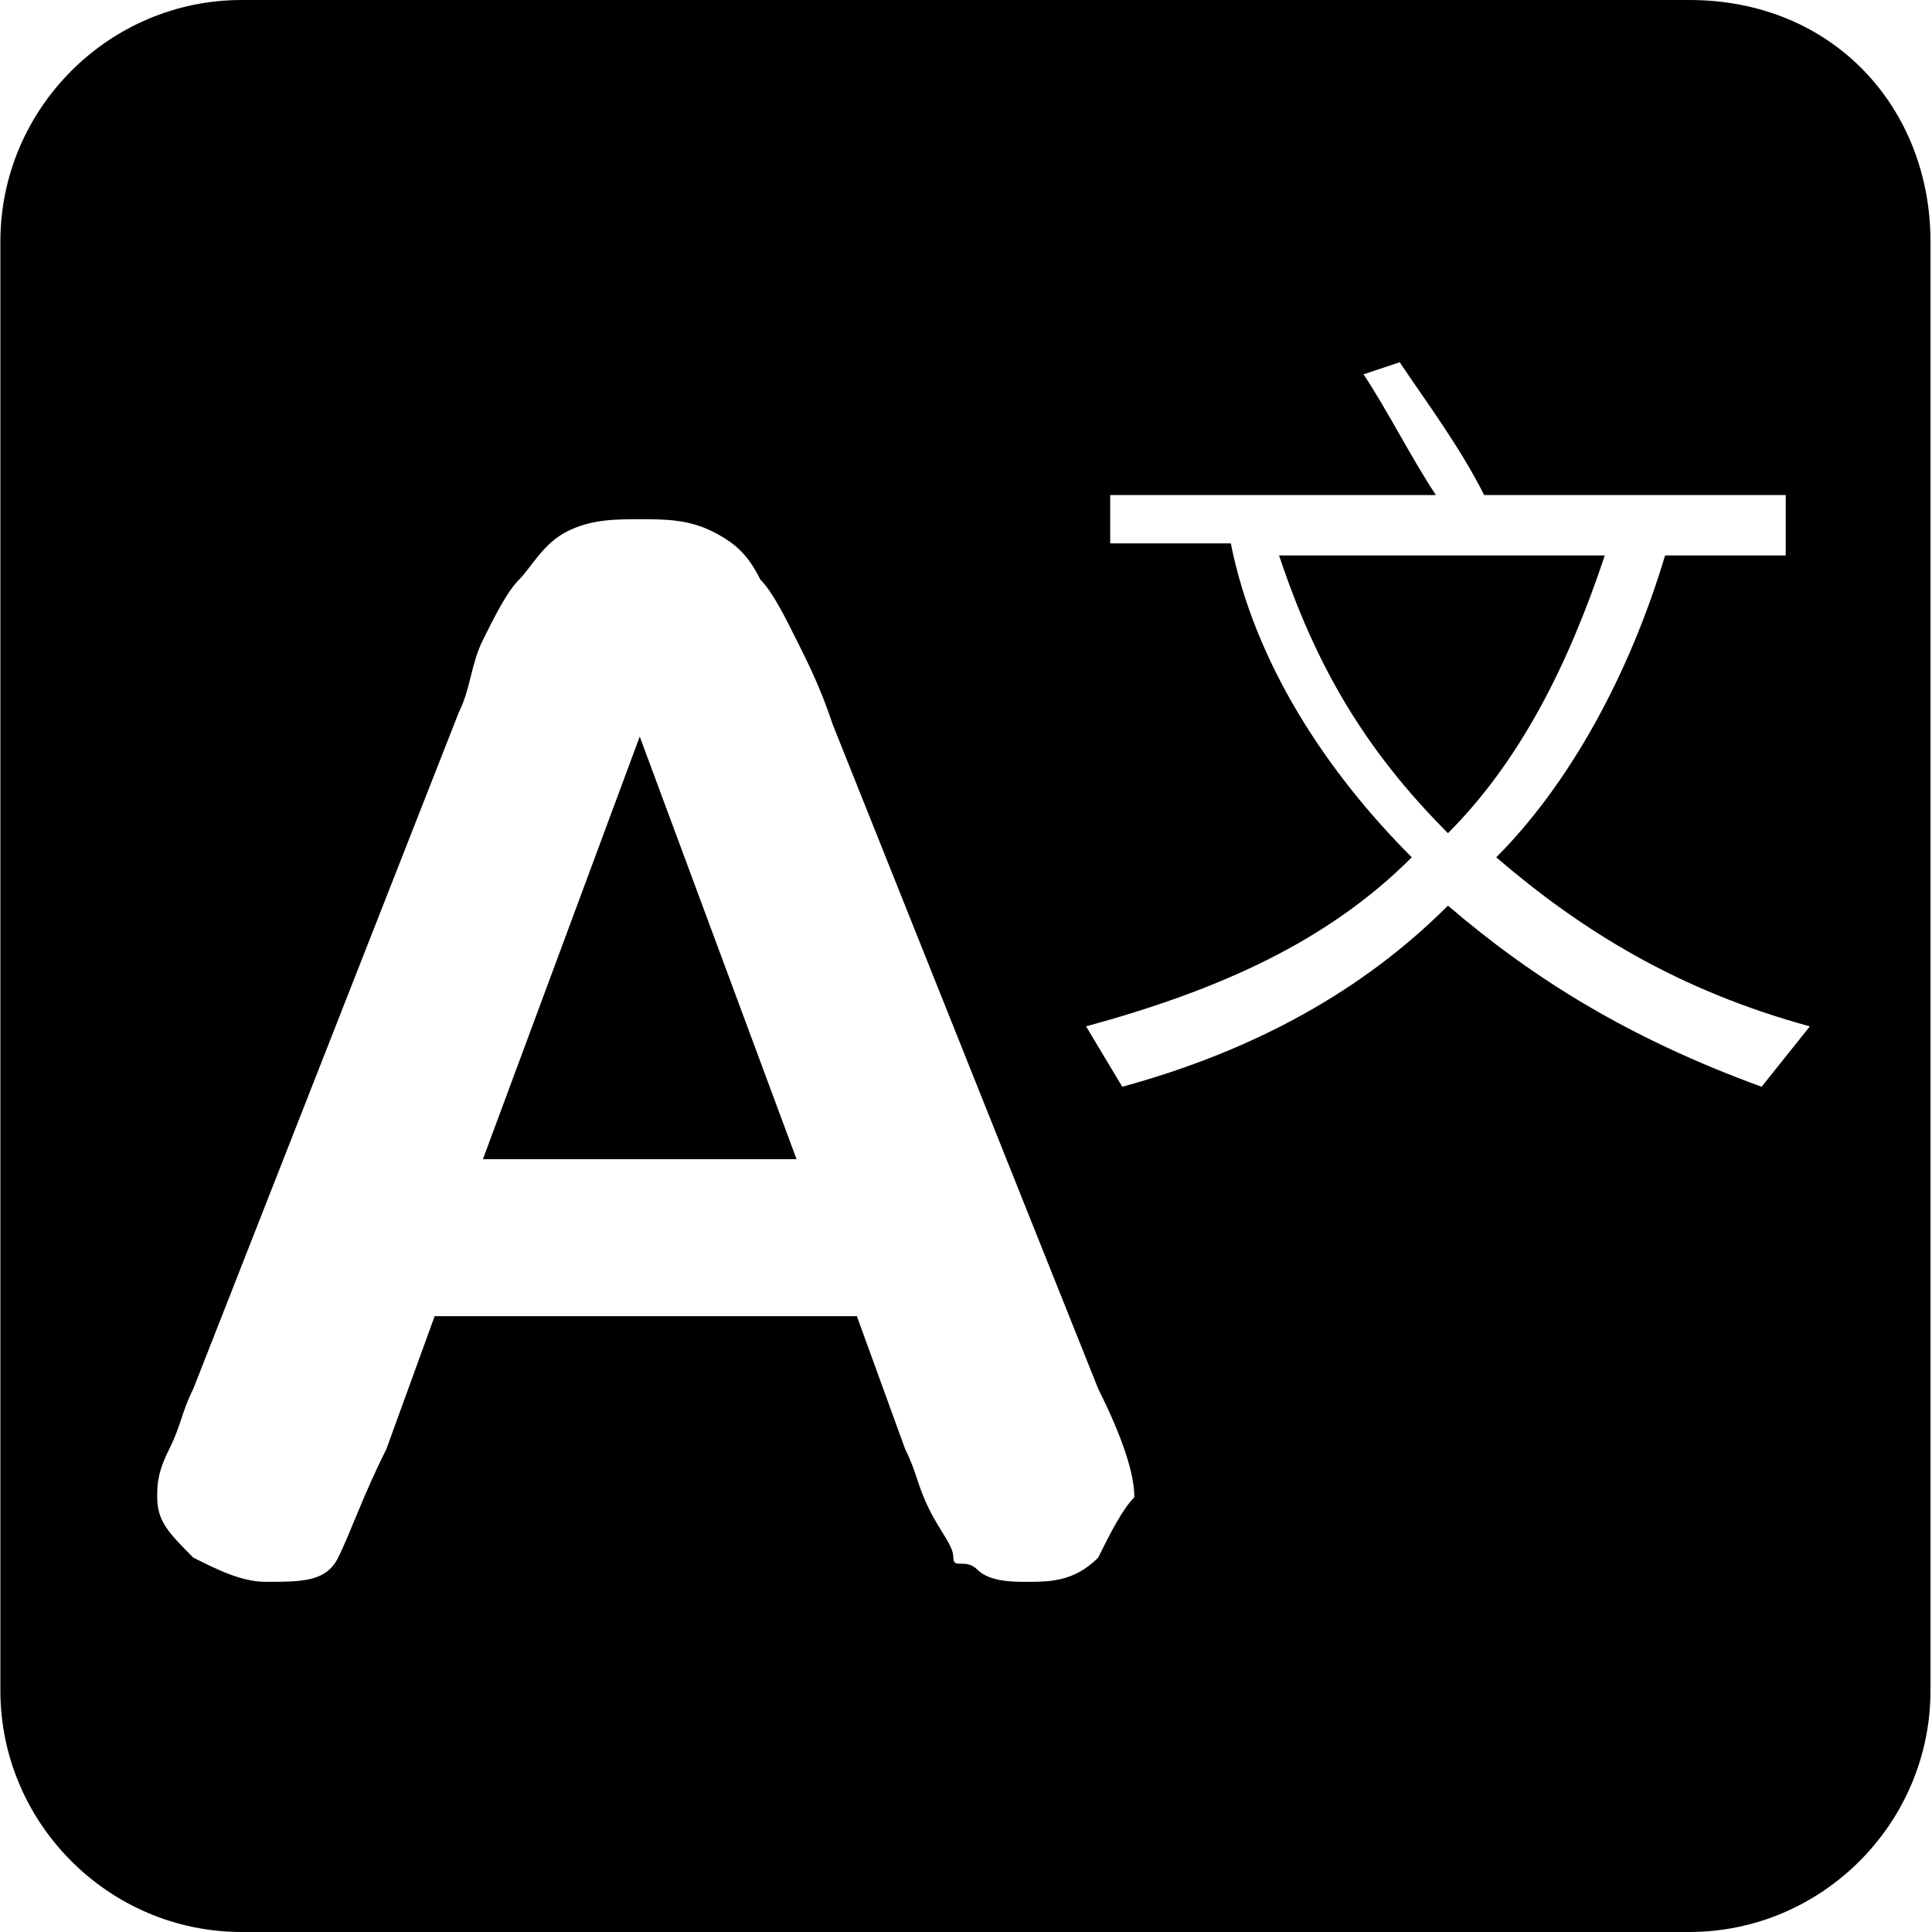
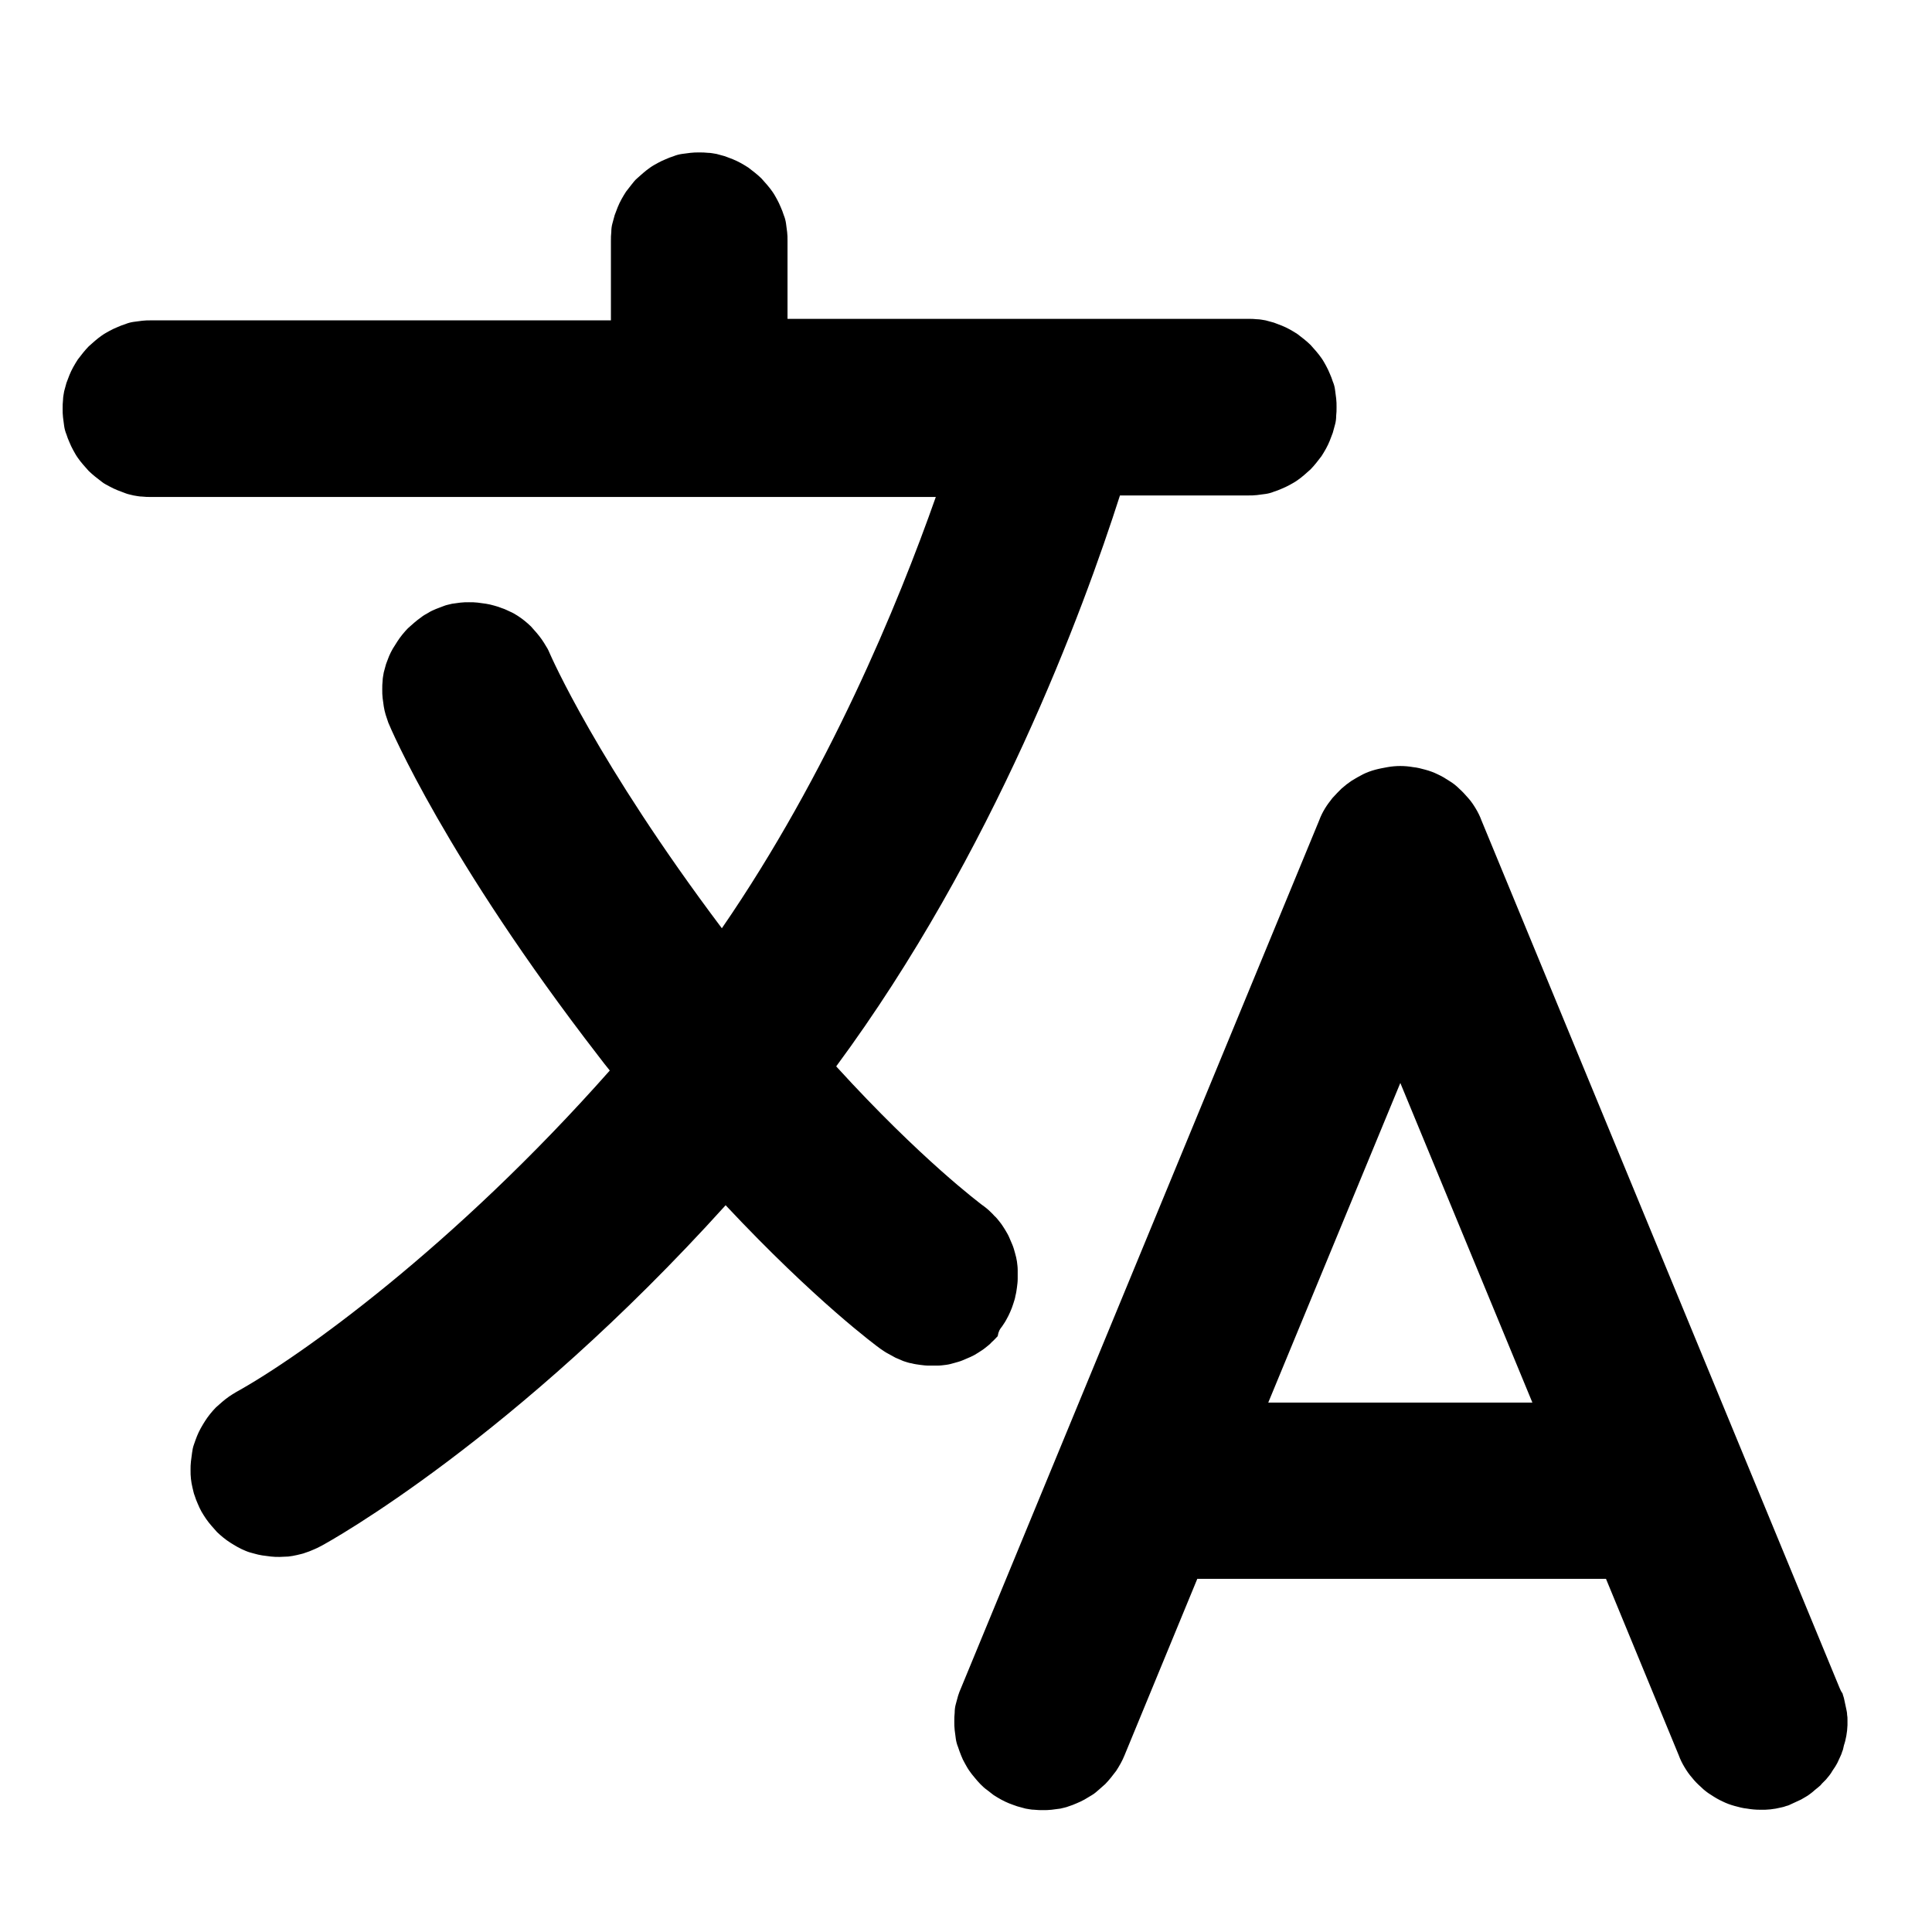
- <svg xmlns="http://www.w3.org/2000/svg" width="128" height="128">
-   <path d="M84.742 36.8c2.398 7.2 5.595 12.8 11.19 18.4 4.795-4.8 7.992-11.2 10.39-18.4h-21.58zm-52.748 40h20.78l-10.39-28-10.39 28z" />
-   <path d="M111.916 0H16.009C7.218 0 .025 7.2.025 16v96c0 8.8 7.193 16 15.984 16h95.907c8.791 0 15.984-7.2 15.984-16V16c0-8.8-6.394-16-15.984-16zM72.754 103.2c-1.598 1.6-3.197 1.6-4.795 1.6-.8 0-2.398 0-3.197-.8-.8-.8-1.599 0-1.599-.8s-.799-1.6-1.598-3.2c-.8-1.6-.8-2.4-1.599-4l-3.196-8.8H28.797L25.6 96c-1.598 3.2-2.398 5.6-3.197 7.2-.8 1.6-2.398 1.6-4.795 1.6-1.599 0-3.197-.8-4.796-1.6-1.598-1.6-2.397-2.4-2.397-4 0-.8 0-1.6.799-3.2.8-1.6.8-2.4 1.598-4l17.583-44.8c.8-1.6.8-3.2 1.599-4.8.799-1.6 1.598-3.2 2.397-4 .8-.8 1.599-2.4 3.197-3.2 1.599-.8 3.197-.8 4.796-.8 1.598 0 3.196 0 4.795.8 1.598.8 2.398 1.6 3.197 3.2.799.8 1.598 2.4 2.397 4 .8 1.6 1.599 3.2 2.398 5.6l17.583 44c1.598 3.2 2.398 5.6 2.398 7.2-.8.8-1.599 2.4-2.398 4zM116.711 72c-8.791-3.2-15.185-7.2-20.78-12-5.594 5.6-12.787 9.6-21.579 12l-2.397-4c8.791-2.4 15.984-5.6 21.579-11.2C87.939 51.2 83.144 44 81.545 36h-7.992v-3.2h21.58c-1.6-2.4-3.198-5.6-4.796-8l2.397-.8c1.599 2.4 3.997 5.6 5.595 8.8h19.98v4h-7.992c-2.397 8-6.393 15.2-11.189 20 5.595 4.8 11.988 8.8 20.78 11.2l-3.197 4z" />
+ <svg xmlns="http://www.w3.org/2000/svg" t="1665412737148" class="icon" viewBox="0 0 1024 1024" version="1.1" p-id="3473" width="200" height="200">
+   <path d="M531 703.2c0.8-1.2 1.8-2.6 2.4-3.8 0.8-1.4 1.4-2.6 2-4 0.6-1.4 1.2-2.8 1.6-4.2 0.4-1.4 1-2.8 1.2-4.4 0.4-1.4 0.6-3 0.8-4.4 0.2-1.6 0.4-3 0.4-4.6v-4.6c0-1.6-0.2-3-0.4-4.6-0.2-1.4-0.6-3-1-4.4-0.4-1.4-0.8-3-1.4-4.4l-1.8-4.2c-0.6-1.4-1.4-2.6-2.2-4-0.8-1.2-1.6-2.6-2.6-3.8-1-1.2-1.8-2.4-3-3.4-1-1.2-2.2-2.2-3.2-3.2-1.2-1-2.4-2-3.6-2.8-0.4-0.4-31.6-23.4-77-73.2 83.6-113.2 131-242 150.4-302.6h68c1.6 0 3 0 4.6-0.2 1.6-0.2 3-0.4 4.6-0.6 1.4-0.2 3-0.6 4.4-1.2 1.4-0.4 2.8-1 4.2-1.6 1.4-0.6 2.8-1.2 4.2-2 1.4-0.8 2.6-1.4 4-2.4 1.2-0.8 2.4-1.8 3.6-2.8 1.2-1 2.2-2 3.4-3 1-1 2-2.2 3-3.4 1-1.2 1.8-2.4 2.8-3.6 0.8-1.2 1.6-2.6 2.4-4 0.8-1.4 1.4-2.8 2-4.2 0.6-1.4 1-2.8 1.6-4.2 0.4-1.4 0.8-3 1.2-4.4s0.6-3 0.6-4.6c0.2-1.6 0.2-3 0.2-4.6s0-3-0.2-4.6c-0.2-1.6-0.4-3-0.6-4.6s-0.6-3-1.2-4.4c-0.4-1.4-1-2.8-1.6-4.2-0.6-1.4-1.2-2.8-2-4.2-0.8-1.4-1.4-2.6-2.4-4-0.8-1.2-1.8-2.4-2.8-3.6-1-1.2-2-2.2-3-3.4-1-1-2.2-2-3.4-3s-2.4-1.8-3.6-2.8c-1.2-0.8-2.6-1.6-4-2.4-1.4-0.8-2.8-1.4-4.2-2-1.4-0.6-2.8-1-4.2-1.6-1.4-0.4-3-0.8-4.4-1.2-1.4-0.2-3-0.6-4.6-0.6-1.6-0.2-3-0.2-4.6-0.2H417.4V127.6c0-1.6 0-3-0.2-4.6-0.2-1.6-0.4-3-0.6-4.6-0.2-1.4-0.6-3-1.2-4.4-0.4-1.4-1-2.8-1.6-4.2s-1.2-2.8-2-4.2c-0.8-1.4-1.4-2.6-2.4-4-0.8-1.2-1.8-2.4-2.8-3.6-1-1.2-2-2.2-3-3.4-1-1-2.2-2-3.4-3-1.2-1-2.4-1.8-3.6-2.8-1.2-0.8-2.6-1.6-4-2.4s-2.8-1.4-4.2-2c-1.4-0.6-2.8-1-4.2-1.6-1.4-0.4-3-0.8-4.4-1.2-1.4-0.2-3-0.6-4.6-0.6-1.6-0.2-3-0.2-4.6-0.2-1.6 0-3 0-4.6 0.2-1.6 0.2-3 0.4-4.6 0.6-1.4 0.2-3 0.6-4.4 1.2-1.4 0.4-2.8 1-4.2 1.6-1.4 0.6-2.8 1.2-4.2 2s-2.6 1.4-4 2.4c-1.2 0.8-2.4 1.8-3.6 2.8-1.2 1-2.2 2-3.4 3s-2 2.2-3 3.4c-1 1.2-1.8 2.4-2.8 3.6-0.8 1.2-1.6 2.6-2.4 4-0.8 1.4-1.4 2.8-2 4.2-0.6 1.4-1 2.8-1.6 4.2-0.4 1.4-0.8 3-1.2 4.4s-0.6 3-0.6 4.6c-0.2 1.6-0.2 3-0.2 4.6v42.2H80c-1.6 0-3 0-4.6 0.2-1.6 0.2-3 0.4-4.6 0.6-1.4 0.2-3 0.6-4.4 1.2-1.4 0.4-2.8 1-4.2 1.6-1.4 0.6-2.8 1.2-4.2 2-1.4 0.8-2.6 1.4-4 2.4-1.2 0.8-2.4 1.8-3.6 2.8-1.2 1-2.2 2-3.4 3-1 1-2 2.2-3 3.4-1 1.2-1.8 2.4-2.8 3.6-0.8 1.2-1.6 2.6-2.4 4-0.8 1.4-1.4 2.8-2 4.2s-1 2.8-1.6 4.2c-0.4 1.4-0.8 3-1.2 4.4-0.2 1.4-0.6 3-0.6 4.6-0.2 1.6-0.2 3-0.2 4.6 0 1.6 0 3 0.2 4.6s0.4 3 0.6 4.6c0.2 1.4 0.6 3 1.2 4.4 0.4 1.4 1 2.8 1.6 4.2 0.6 1.4 1.2 2.8 2 4.2 0.8 1.4 1.4 2.6 2.4 4 0.8 1.2 1.8 2.4 2.8 3.6s2 2.2 3 3.4c1 1 2.2 2 3.4 3 1.2 1 2.4 1.8 3.6 2.8s2.6 1.6 4 2.4c1.4 0.8 2.8 1.4 4.2 2 1.4 0.6 2.8 1 4.2 1.6s3 0.8 4.4 1.2c1.4 0.2 3 0.6 4.6 0.6 1.6 0.2 3 0.2 4.6 0.2h416c-20 56.8-57 146.6-113.4 228.6-66.2-88-90.8-144.8-91-145.2-0.6-1.4-1.2-2.8-2-4-0.8-1.4-1.6-2.6-2.4-3.8-0.8-1.2-1.8-2.4-2.8-3.6-1-1.2-2-2.2-3-3.4-1-1-2.2-2-3.4-3s-2.4-1.8-3.6-2.6-2.6-1.6-4-2.2c-1.4-0.6-2.8-1.4-4.2-1.8-1.4-0.6-2.8-1-4.2-1.4-1.4-0.4-3-0.8-4.4-1-1.4-0.2-3-0.4-4.4-0.6-1.6-0.2-3-0.2-4.6-0.2-1.6 0-3 0-4.6 0.2-1.6 0.2-3 0.4-4.4 0.6-1.4 0.4-3 0.6-4.4 1.2s-2.8 1-4.2 1.6-2.8 1.2-4 2c-1.4 0.8-2.6 1.4-3.8 2.4-1.2 0.8-2.4 1.8-3.6 2.8-1.2 1-2.2 2-3.4 3-1 1-2 2.2-3 3.4-1 1.2-1.8 2.4-2.6 3.6s-1.6 2.6-2.4 3.8c-0.8 1.4-1.4 2.6-2 4-0.6 1.4-1 2.8-1.6 4.2-0.4 1.4-0.8 3-1.2 4.4-0.2 1.4-0.6 3-0.6 4.4-0.2 1.6-0.2 3-0.2 4.6s0 3 0.2 4.6 0.4 3 0.6 4.4c0.2 1.4 0.6 3 1 4.4s1 2.8 1.4 4.2c1.2 3 30.6 72.2 111.6 177 2 2.6 3.8 5 5.8 7.4-82.8 93.6-164 151.6-198 170.4-1.4 0.8-2.6 1.6-3.8 2.4-1.2 0.8-2.4 1.8-3.6 2.8-1.2 1-2.2 2-3.4 3-1 1-2 2.2-3 3.4-1 1.2-1.8 2.4-2.6 3.6-0.8 1.2-1.6 2.6-2.4 4-0.8 1.4-1.4 2.8-2 4.2-0.6 1.4-1 2.8-1.6 4.4s-0.8 3-1 4.4c-0.2 1.4-0.4 3-0.6 4.6-0.2 1.6-0.2 3-0.2 4.6 0 1.6 0 3 0.2 4.6 0.2 1.6 0.4 3 0.8 4.6 0.4 1.4 0.6 3 1.2 4.4 0.4 1.4 1 2.8 1.6 4.2s1.2 2.8 2 4.2c0.8 1.4 1.6 2.6 2.4 3.8 0.8 1.2 1.8 2.4 2.8 3.6 1 1.2 2 2.2 3 3.4 1 1 2.2 2 3.4 3 1.2 1 2.4 1.8 3.6 2.6 1.2 0.8 2.6 1.6 4 2.4 1.4 0.8 2.8 1.4 4.2 2 1.4 0.6 2.8 1 4.4 1.4 1.4 0.4 3 0.8 4.4 1 1.4 0.2 3 0.4 4.6 0.6 1.6 0.2 3 0.2 4.6 0.2 1.6 0 3-0.2 4.6-0.2 1.6-0.2 3-0.4 4.6-0.8 1.4-0.4 3-0.6 4.4-1.2 1.4-0.4 2.8-1 4.2-1.6 1.4-0.6 2.8-1.2 4.2-2 4.6-2.4 102.6-56.8 214.4-180.6 47.6 50.8 80.2 74.8 82.2 76.2 1.2 0.8 2.6 1.8 3.8 2.4 1.4 0.8 2.6 1.4 4 2.2l4.2 1.8c1.4 0.4 2.8 1 4.4 1.2 1.4 0.4 3 0.6 4.4 0.8 1.6 0.2 3 0.4 4.6 0.4h4.6c1.6 0 3-0.2 4.6-0.4 1.6-0.2 3-0.6 4.4-1s3-0.8 4.4-1.4l4.2-1.8c1.4-0.6 2.8-1.4 4-2.2 1.2-0.8 2.6-1.6 3.8-2.6 1.2-1 2.4-1.8 3.4-3 1.2-1 2.2-2.2 3.2-3.2 0.4-2.6 1.2-3.8 2.2-5z m141.2 40.2l70-169.4 70 169.4h-140z m302.8 151.2l-189.8-459.8c-0.8-2.2-1.8-4.2-3-6.2s-2.4-3.8-4-5.6-3-3.4-4.8-5c-1.6-1.6-3.4-3-5.4-4.2-1.8-1.2-3.8-2.4-6-3.4-2-1-4.2-1.8-6.4-2.4-2.2-0.6-4.4-1.2-6.6-1.4-2.2-0.4-4.6-0.6-6.8-0.6s-4.6 0.2-6.8 0.6c-2.2 0.4-4.4 0.8-6.6 1.4-2.2 0.6-4.4 1.4-6.4 2.4s-4 2.2-6 3.4c-1.8 1.2-3.6 2.6-5.4 4.2-1.6 1.6-3.2 3.2-4.8 5-1.4 1.8-2.8 3.6-4 5.6-1.2 2-2.2 4-3 6.2l-189.8 459.8c-0.6 1.4-1.2 2.8-1.6 4.2-0.4 1.4-0.8 3-1.2 4.4s-0.6 3-0.6 4.6c-0.2 1.6-0.2 3-0.2 4.6 0 1.6 0 3 0.2 4.6 0.2 1.6 0.4 3 0.6 4.6 0.2 1.4 0.6 3 1.2 4.4 0.4 1.4 1 2.8 1.6 4.4s1.2 2.8 2 4.2c0.8 1.4 1.4 2.6 2.4 4 0.8 1.2 1.8 2.4 2.8 3.6 1 1.2 2 2.4 3 3.4s2.2 2.2 3.4 3c1.2 1 2.4 1.8 3.6 2.8 1.2 0.8 2.6 1.6 4 2.4 1.4 0.8 2.8 1.4 4.2 2 1.4 0.6 2.8 1 4.4 1.6 1.4 0.4 3 0.8 4.4 1.2 1.4 0.2 3 0.6 4.6 0.6 1.6 0.2 3 0.2 4.6 0.2s3 0 4.6-0.2c1.6-0.2 3-0.4 4.6-0.6 1.4-0.4 3-0.6 4.4-1.2 1.4-0.4 2.8-1 4.2-1.6 1.4-0.6 2.8-1.2 4.2-2 1.4-0.8 2.6-1.6 4-2.4s2.4-1.8 3.6-2.8c1.2-1 2.2-2 3.4-3 1-1 2-2.2 3-3.4 1-1.2 1.8-2.4 2.8-3.6 0.8-1.2 1.6-2.6 2.4-4 0.8-1.4 1.4-2.8 2-4.2l38.6-93.6h216.6l38.6 93.6c0.8 2.2 1.8 4.2 3 6.2s2.4 3.8 4 5.6c1.4 1.8 3 3.4 4.8 5 1.6 1.6 3.4 3 5.4 4.2 1.8 1.2 3.8 2.4 6 3.4 2 1 4.2 1.8 6.4 2.4 2.2 0.6 4.4 1.2 6.6 1.4 2.2 0.4 4.6 0.6 6.8 0.6h2.8c1 0 1.8-0.2 2.8-0.2 1-0.2 1.8-0.2 2.8-0.4 1-0.2 1.8-0.4 2.8-0.6 1-0.2 1.8-0.4 2.8-0.8 1-0.2 1.8-0.6 2.6-1s1.8-0.8 2.6-1.2c0.8-0.4 1.8-0.8 2.6-1.2 0.8-0.4 1.6-1 2.4-1.4s1.6-1 2.4-1.6c0.8-0.6 1.6-1.2 2.2-1.8 0.8-0.6 1.4-1.2 2.2-1.8 0.8-0.6 1.4-1.2 2-2l2-2c0.6-0.8 1.2-1.4 1.8-2.2 0.6-0.8 1.2-1.6 1.6-2.4 0.6-0.8 1-1.6 1.6-2.4 0.4-0.8 1-1.6 1.4-2.6 0.4-0.8 0.8-1.8 1.2-2.6 0.4-0.8 0.8-1.8 1-2.6 0.4-0.8 0.6-1.8 0.8-2.8 0.2-1 0.6-1.8 0.8-2.8 0.2-1 0.4-1.8 0.6-2.8 0.2-1 0.2-1.8 0.4-2.8 0-1 0.2-1.8 0.2-2.8v-2.8c0-1 0-1.8-0.2-2.8 0-1-0.2-1.8-0.4-2.8-0.2-1-0.4-1.8-0.6-2.8-0.2-1-0.4-1.8-0.6-2.8-0.2-1-0.6-1.8-0.8-2.8-1-1.4-1.2-2.2-1.6-3z" p-id="3474" />
</svg>
